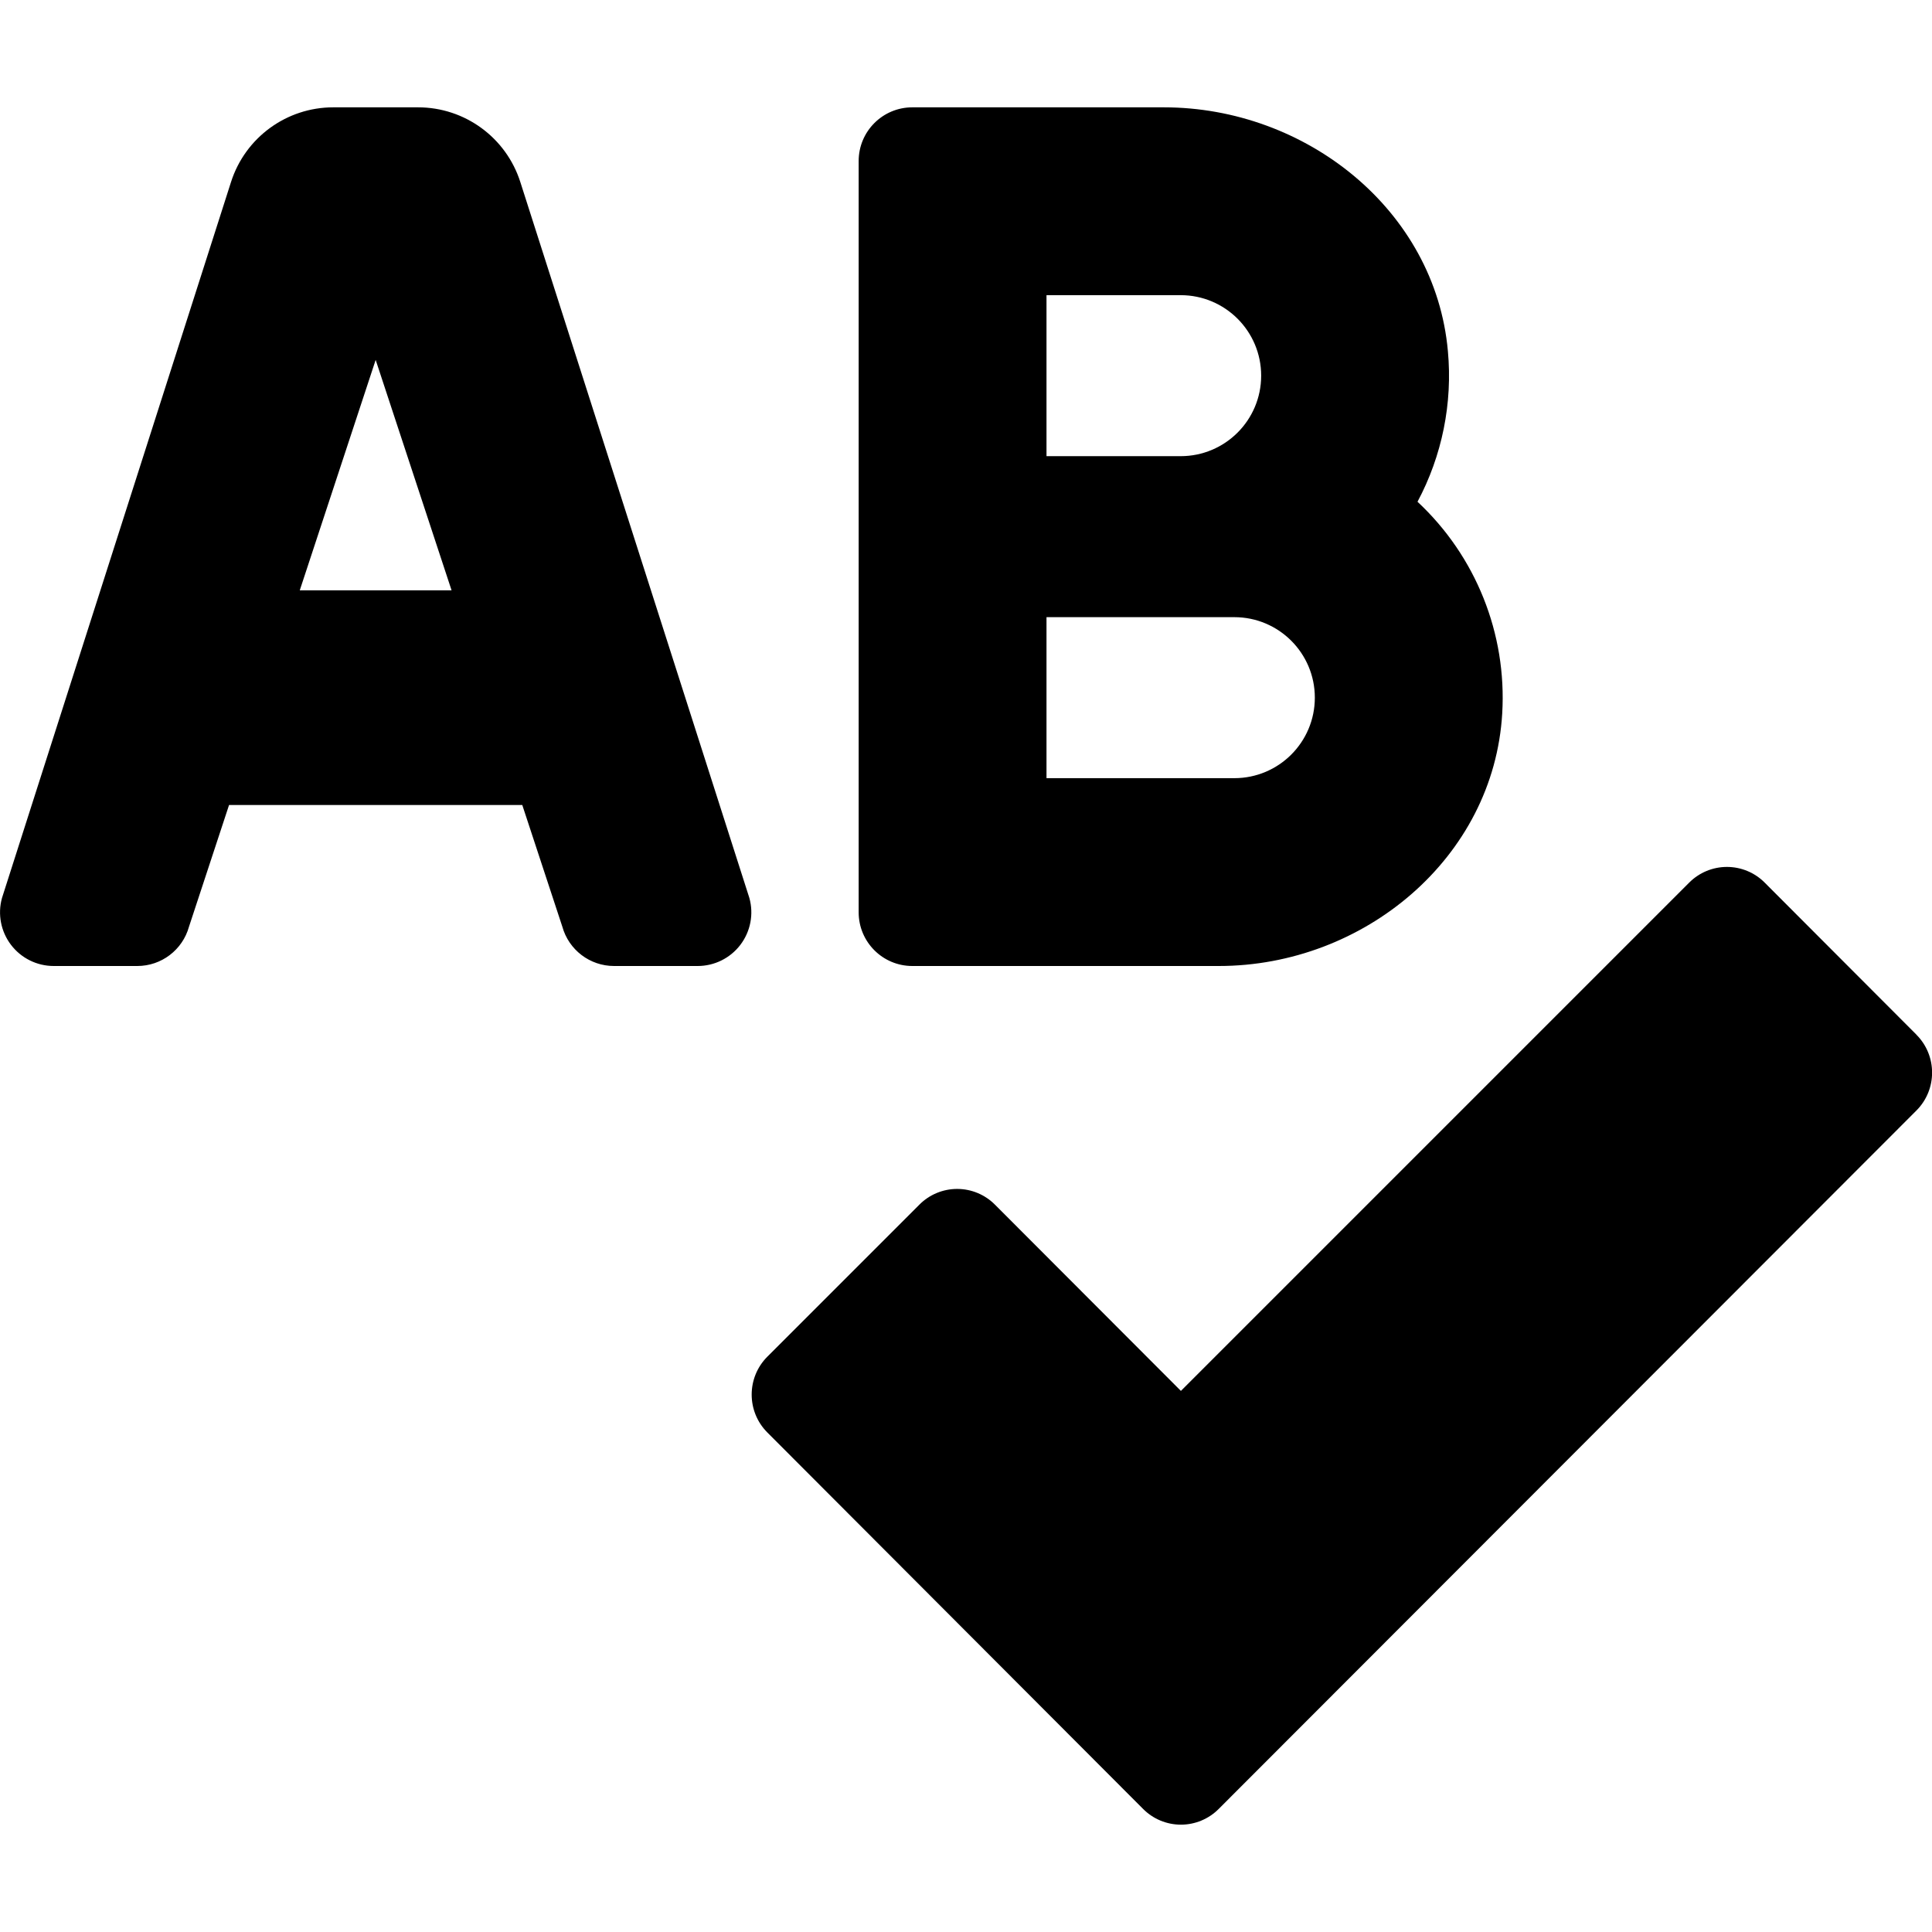
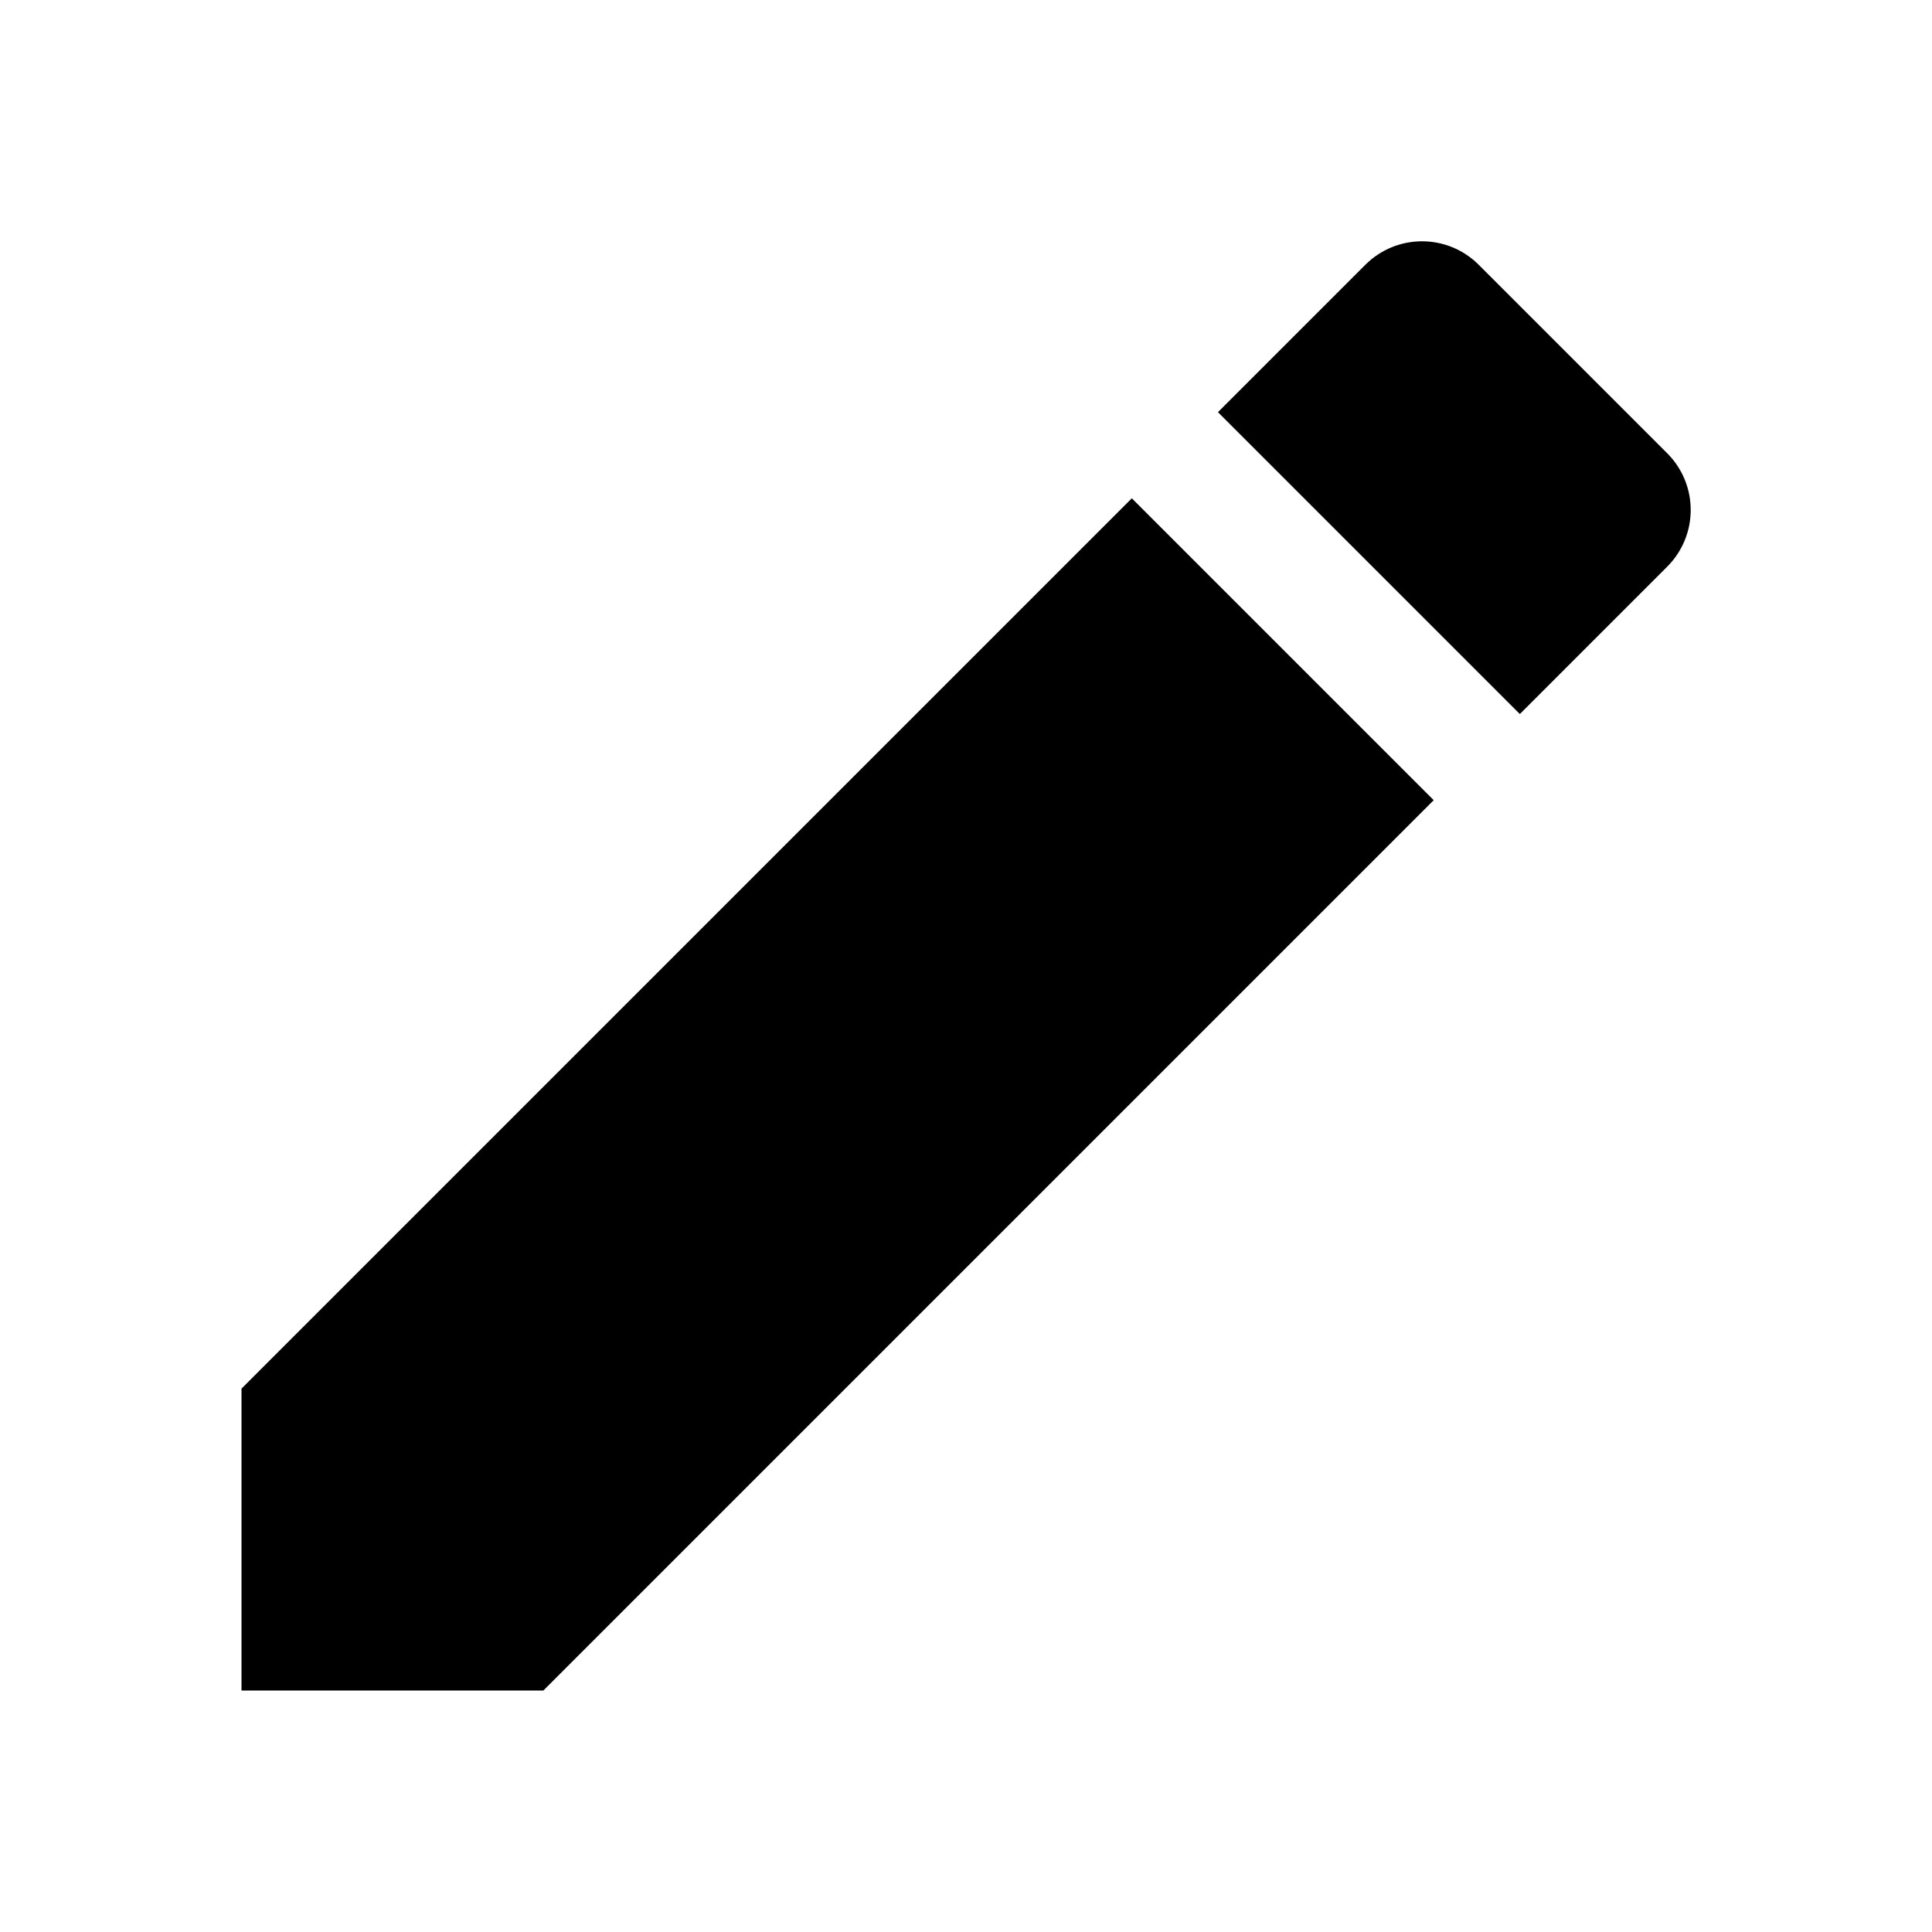
- <svg xmlns="http://www.w3.org/2000/svg" fill="#000000" width="800px" height="800px" viewBox="0 -32 576 576">
-   <path d="M272 256h91.36c43.2 0 82-32.2 84.51-75.34a79.82 79.82 0 0 0-25.26-63.07 79.81 79.81 0 0 0 9.06-44.91C427.9 30.57 389.3 0 347 0h-75a16 16 0 0 0-16 16v224a16 16 0 0 0 16 16zm40-200h40a24 24 0 0 1 0 48h-40zm0 96h56a24 24 0 0 1 0 48h-56zM155.12 22.25A32 32 0 0 0 124.64 0H99.36a32 32 0 0 0-30.48 22.25L.59 235.73A16 16 0 0 0 16 256h24.93a16 16 0 0 0 15.42-11.73L68.29 208h87.42l11.94 36.27A16 16 0 0 0 183.07 256H208a16 16 0 0 0 15.42-20.27zM89.37 144L112 75.3l22.63 68.7zm482 132.48l-45.21-45.3a15.88 15.88 0 0 0-22.59 0l-151.5 151.5-55.41-55.5a15.88 15.88 0 0 0-22.59 0l-45.3 45.3a16 16 0 0 0 0 22.59l112 112.21a15.89 15.89 0 0 0 22.6 0l208-208.21a16 16 0 0 0-.02-22.59z" />
+ <svg xmlns="http://www.w3.org/2000/svg" viewBox="0 0 24 24" width="24" height="24">
+   <path d="M3 17.25V21h3.75L17.81 9.94l-3.75-3.75L3 17.25zM20.71 7.04c.39-.39.39-1.02 0-1.41l-2.34-2.34c-.39-.39-1.02-.39-1.41 0l-1.83 1.83 3.75 3.75 1.83-1.83z" fill="#000000" />
</svg>
